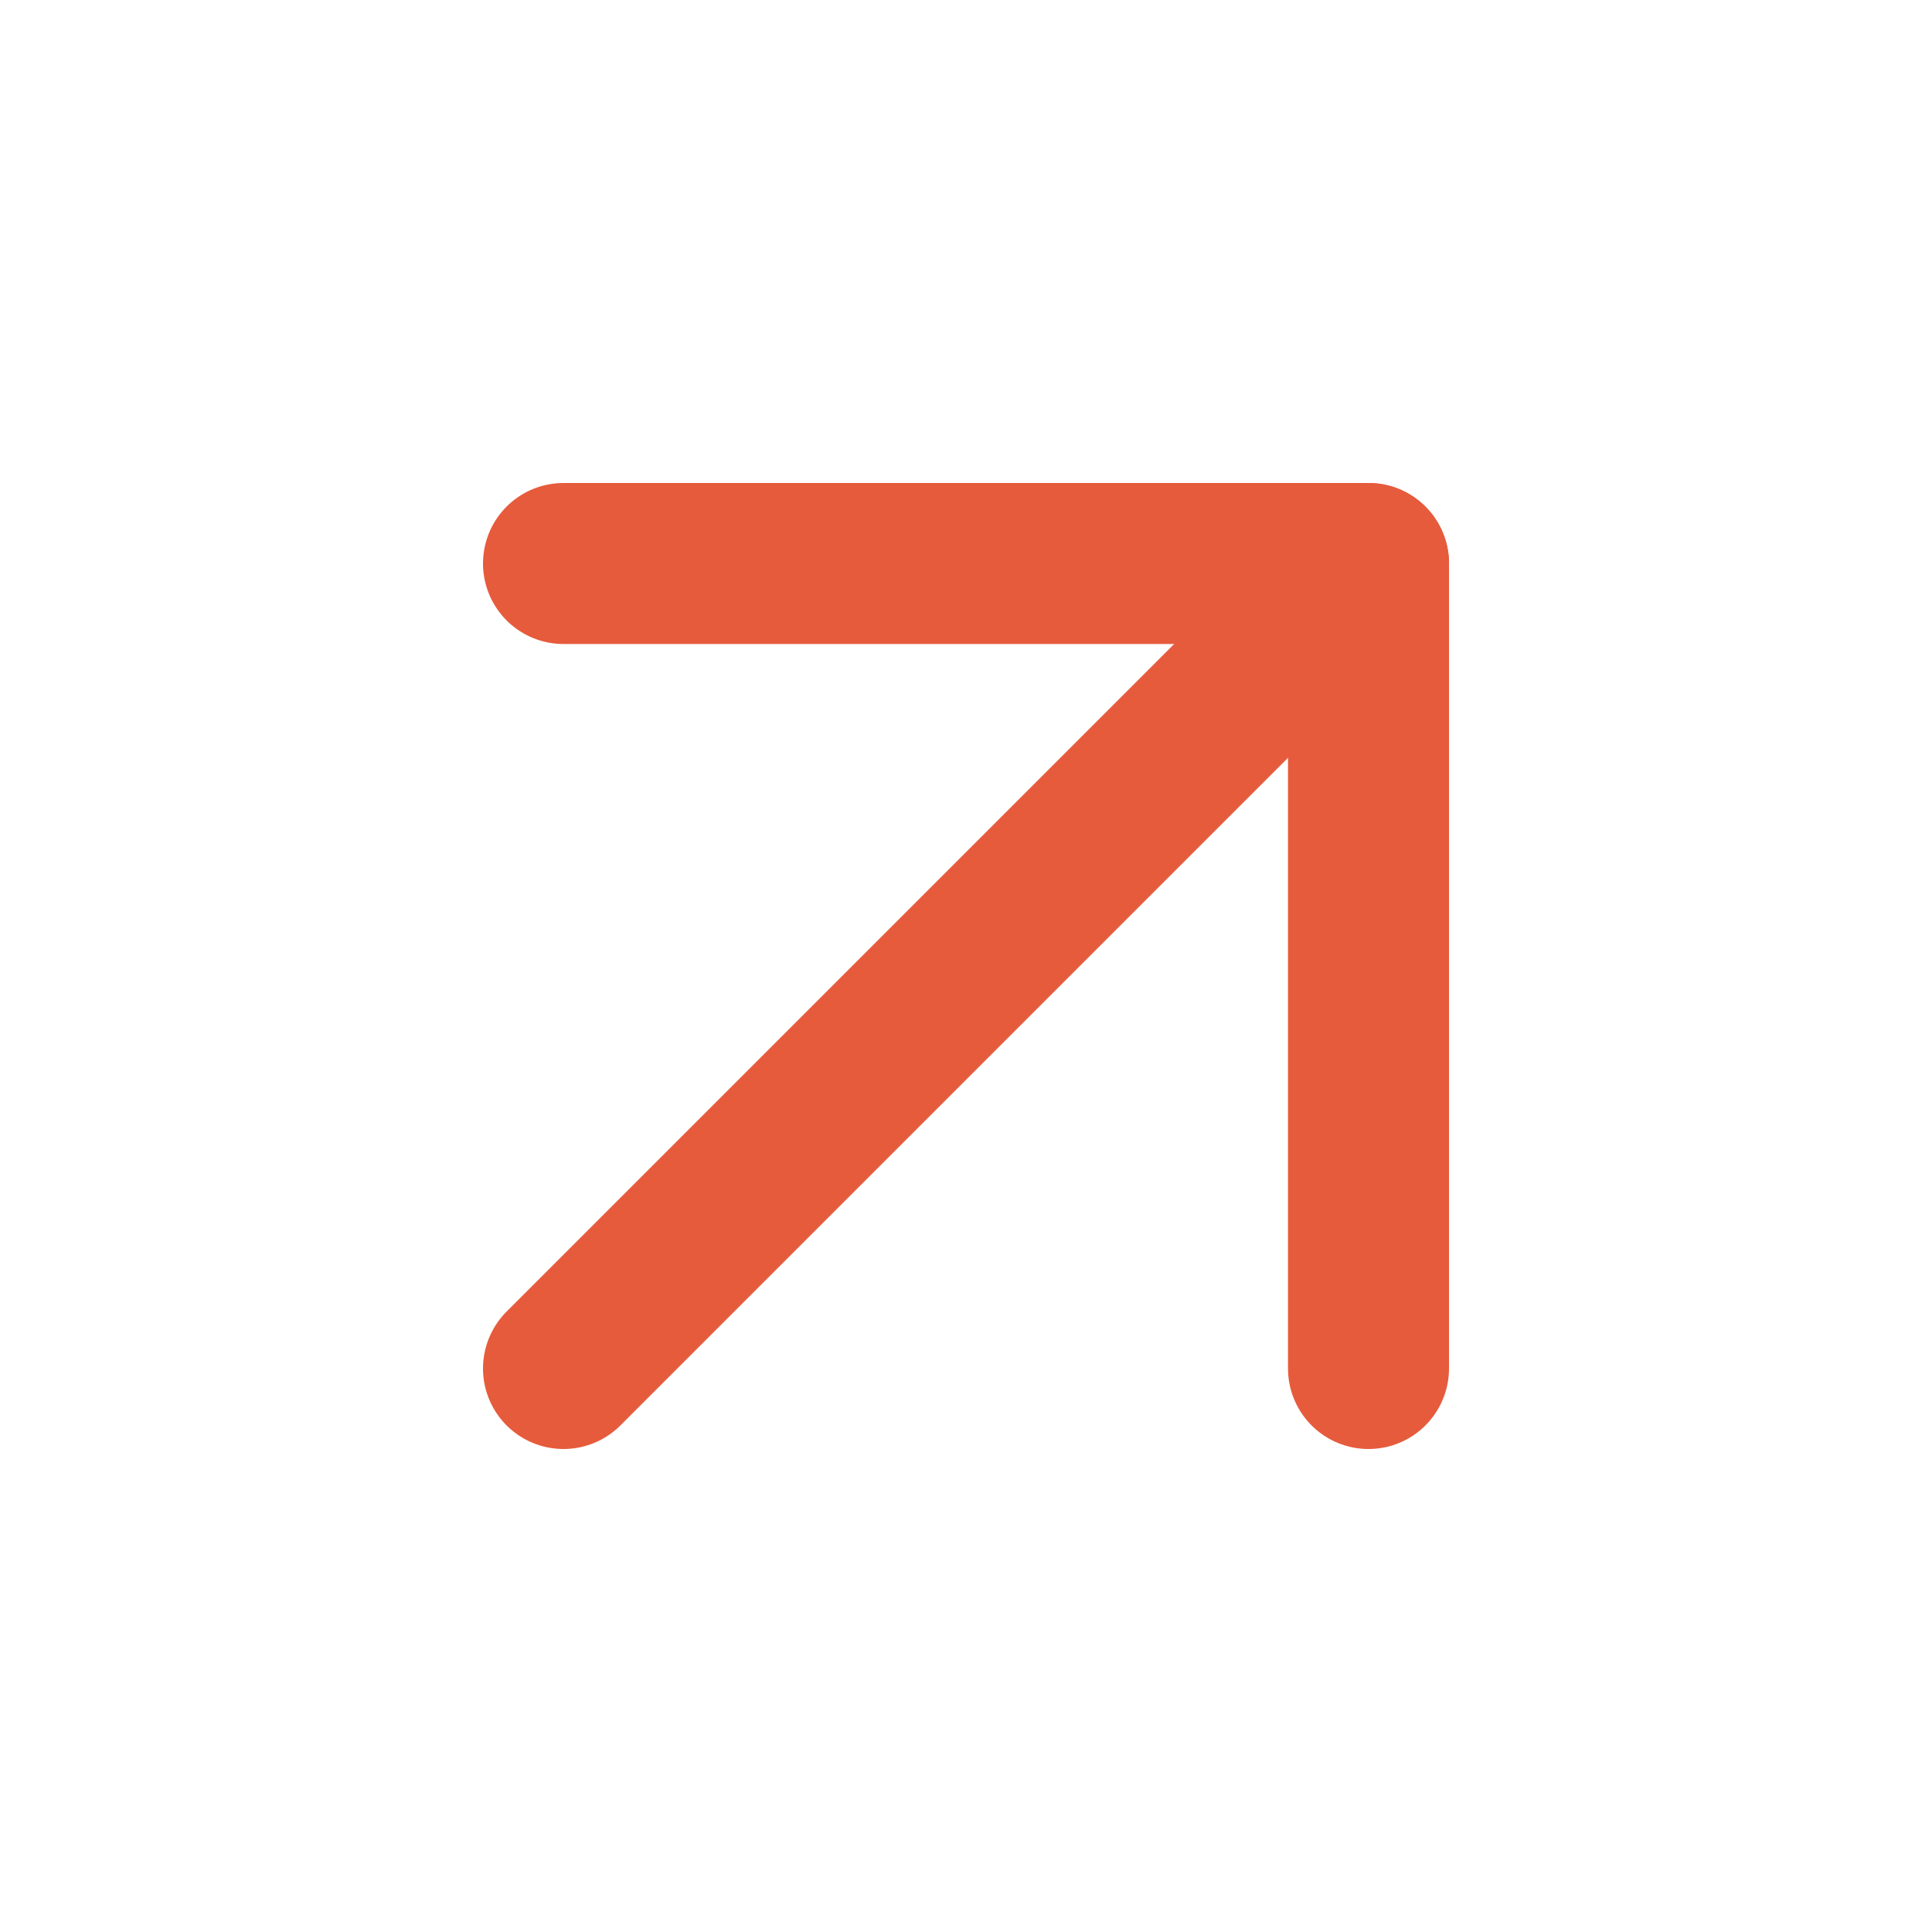
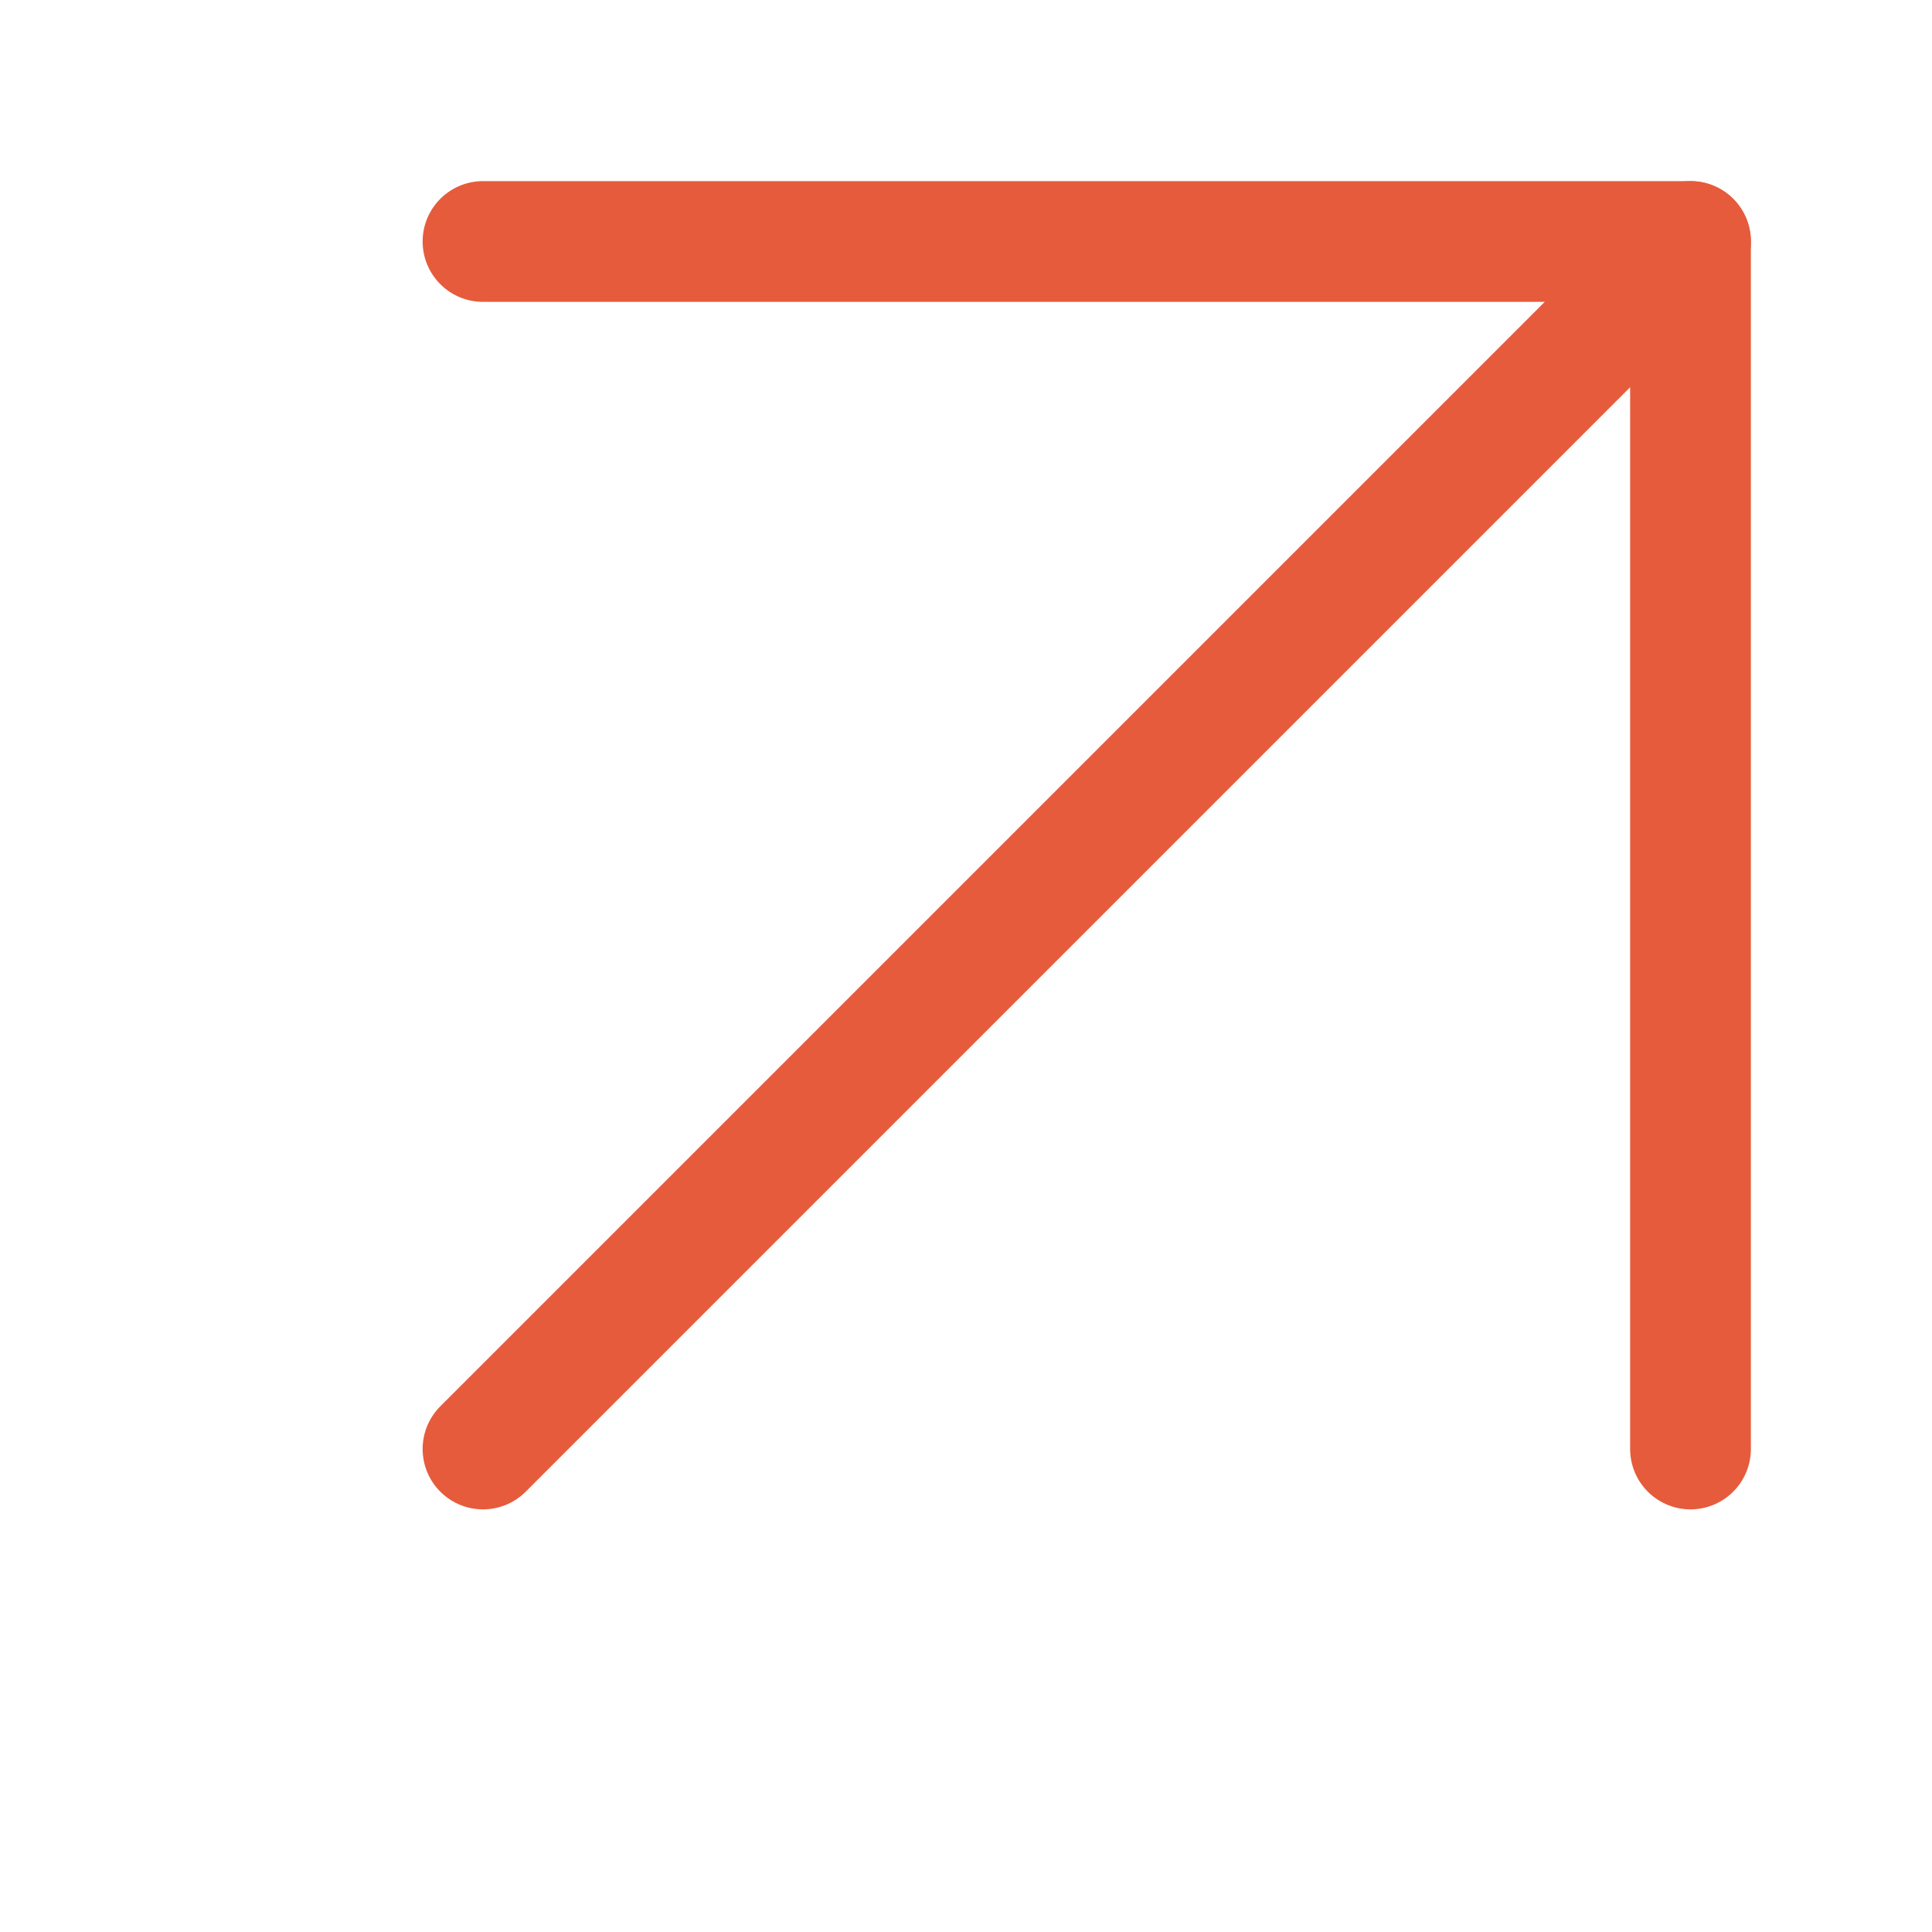
- <svg xmlns="http://www.w3.org/2000/svg" width="800px" height="800px" viewBox="0 0 24 24" fill="none" stroke="#e65b3c" stroke-width="2" stroke-linecap="round" stroke-linejoin="round" class="feather feather-arrow-up-right">
+ <svg xmlns="http://www.w3.org/2000/svg" width="800px" height="800px" viewBox="3 5 16 16" fill="none" stroke="#e65b3c" stroke-width="1" stroke-linecap="round" stroke-linejoin="round" class="feather feather-arrow-up-right">
  <line x1="7" y1="17" x2="17" y2="7" />
  <polyline points="7 7 17 7 17 17" />
</svg>
